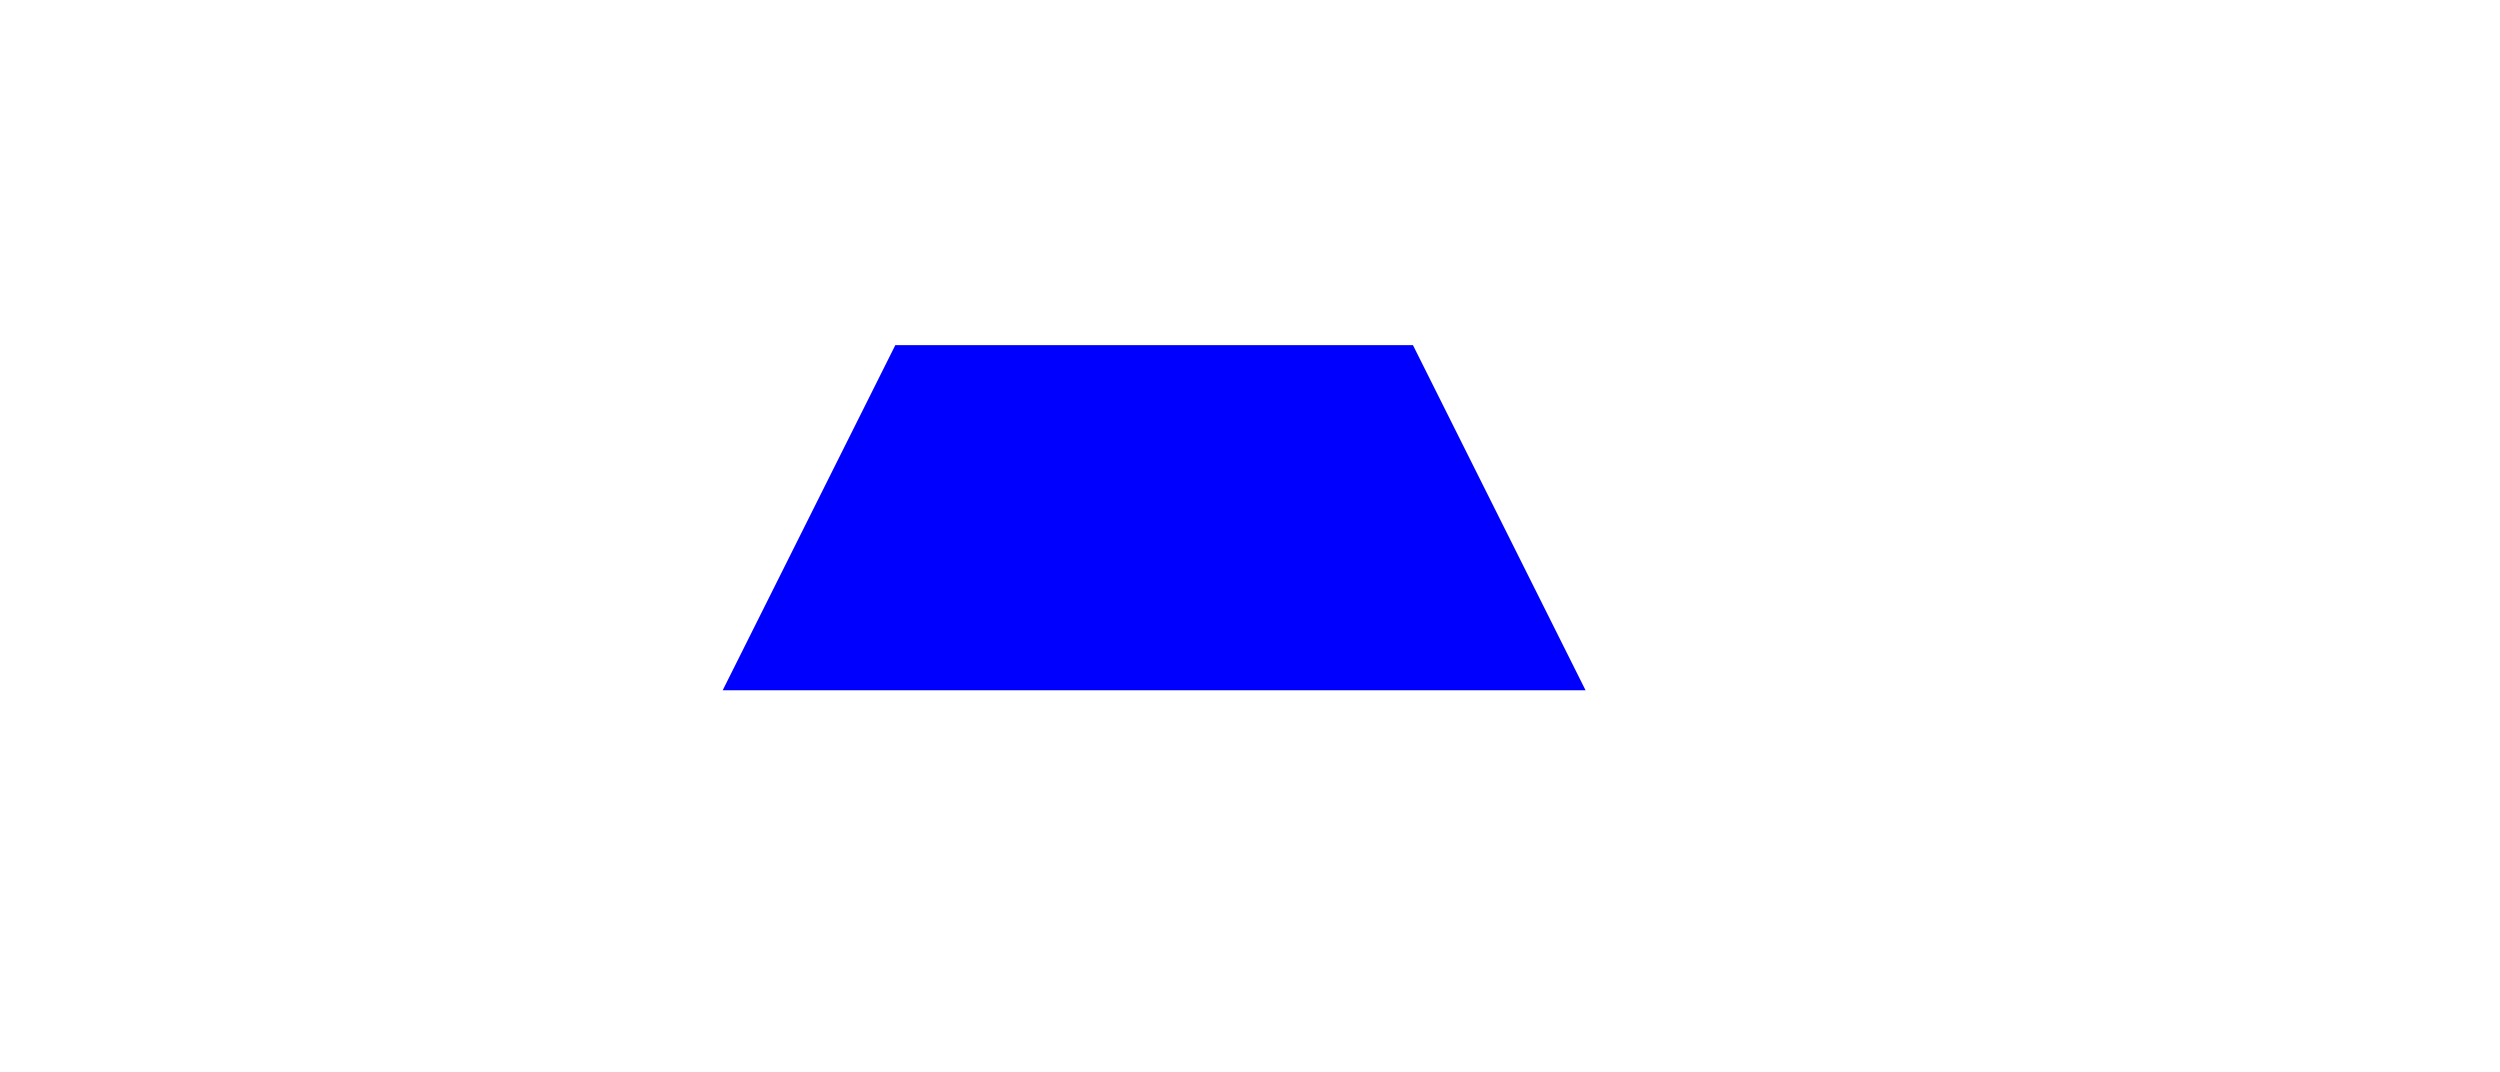
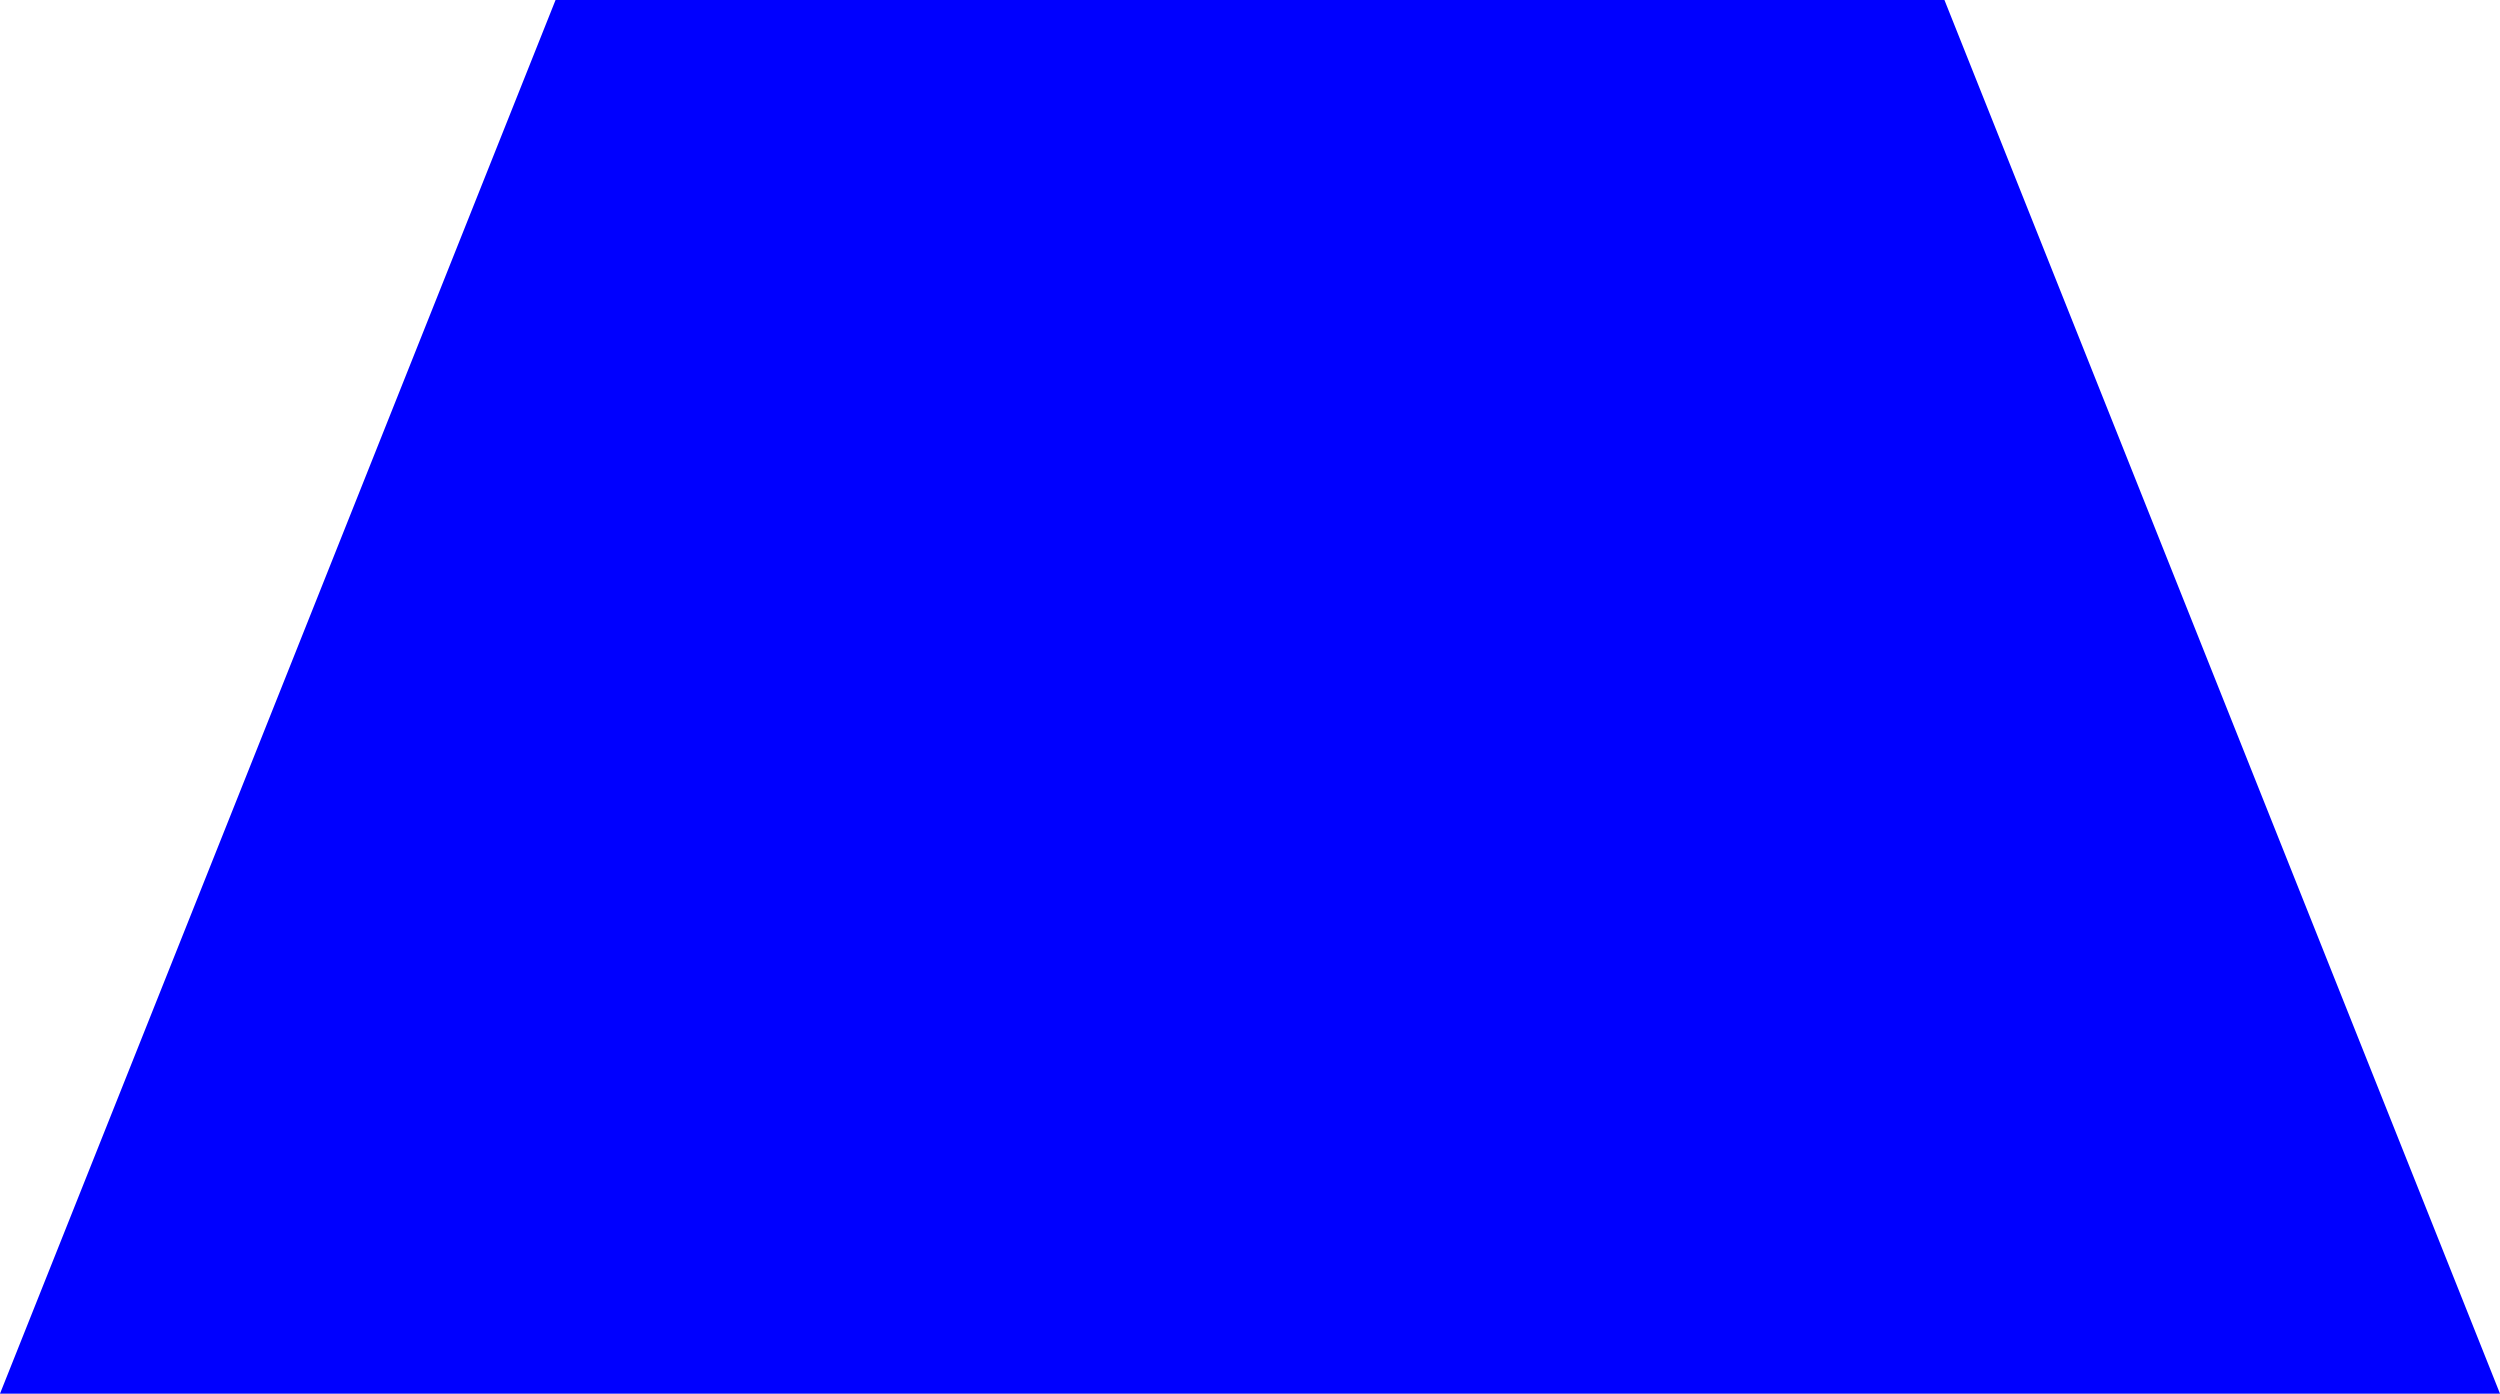
- <svg xmlns="http://www.w3.org/2000/svg" width="49.606" height="21.26" viewBox="0 0 50 22">
-   <g>
-     <path style="fill:blue" d="M 14.173,14.173 L 17.717,7.087 L 28.346,7.087 L 31.89,14.173 L 14.173,14.173 z " id="path5328" />
+ <svg xmlns="http://www.w3.org/2000/svg" version="1.1" height="161.978" width="290.565">
+   <g transform="matrix(-0.8071259,0,0,-1.012364,306.7078,182.2255)">
+     <path fill="blue" d="M 20,20 H 380 L 300,180 H 100 L 20,20" />
  </g>
</svg>
